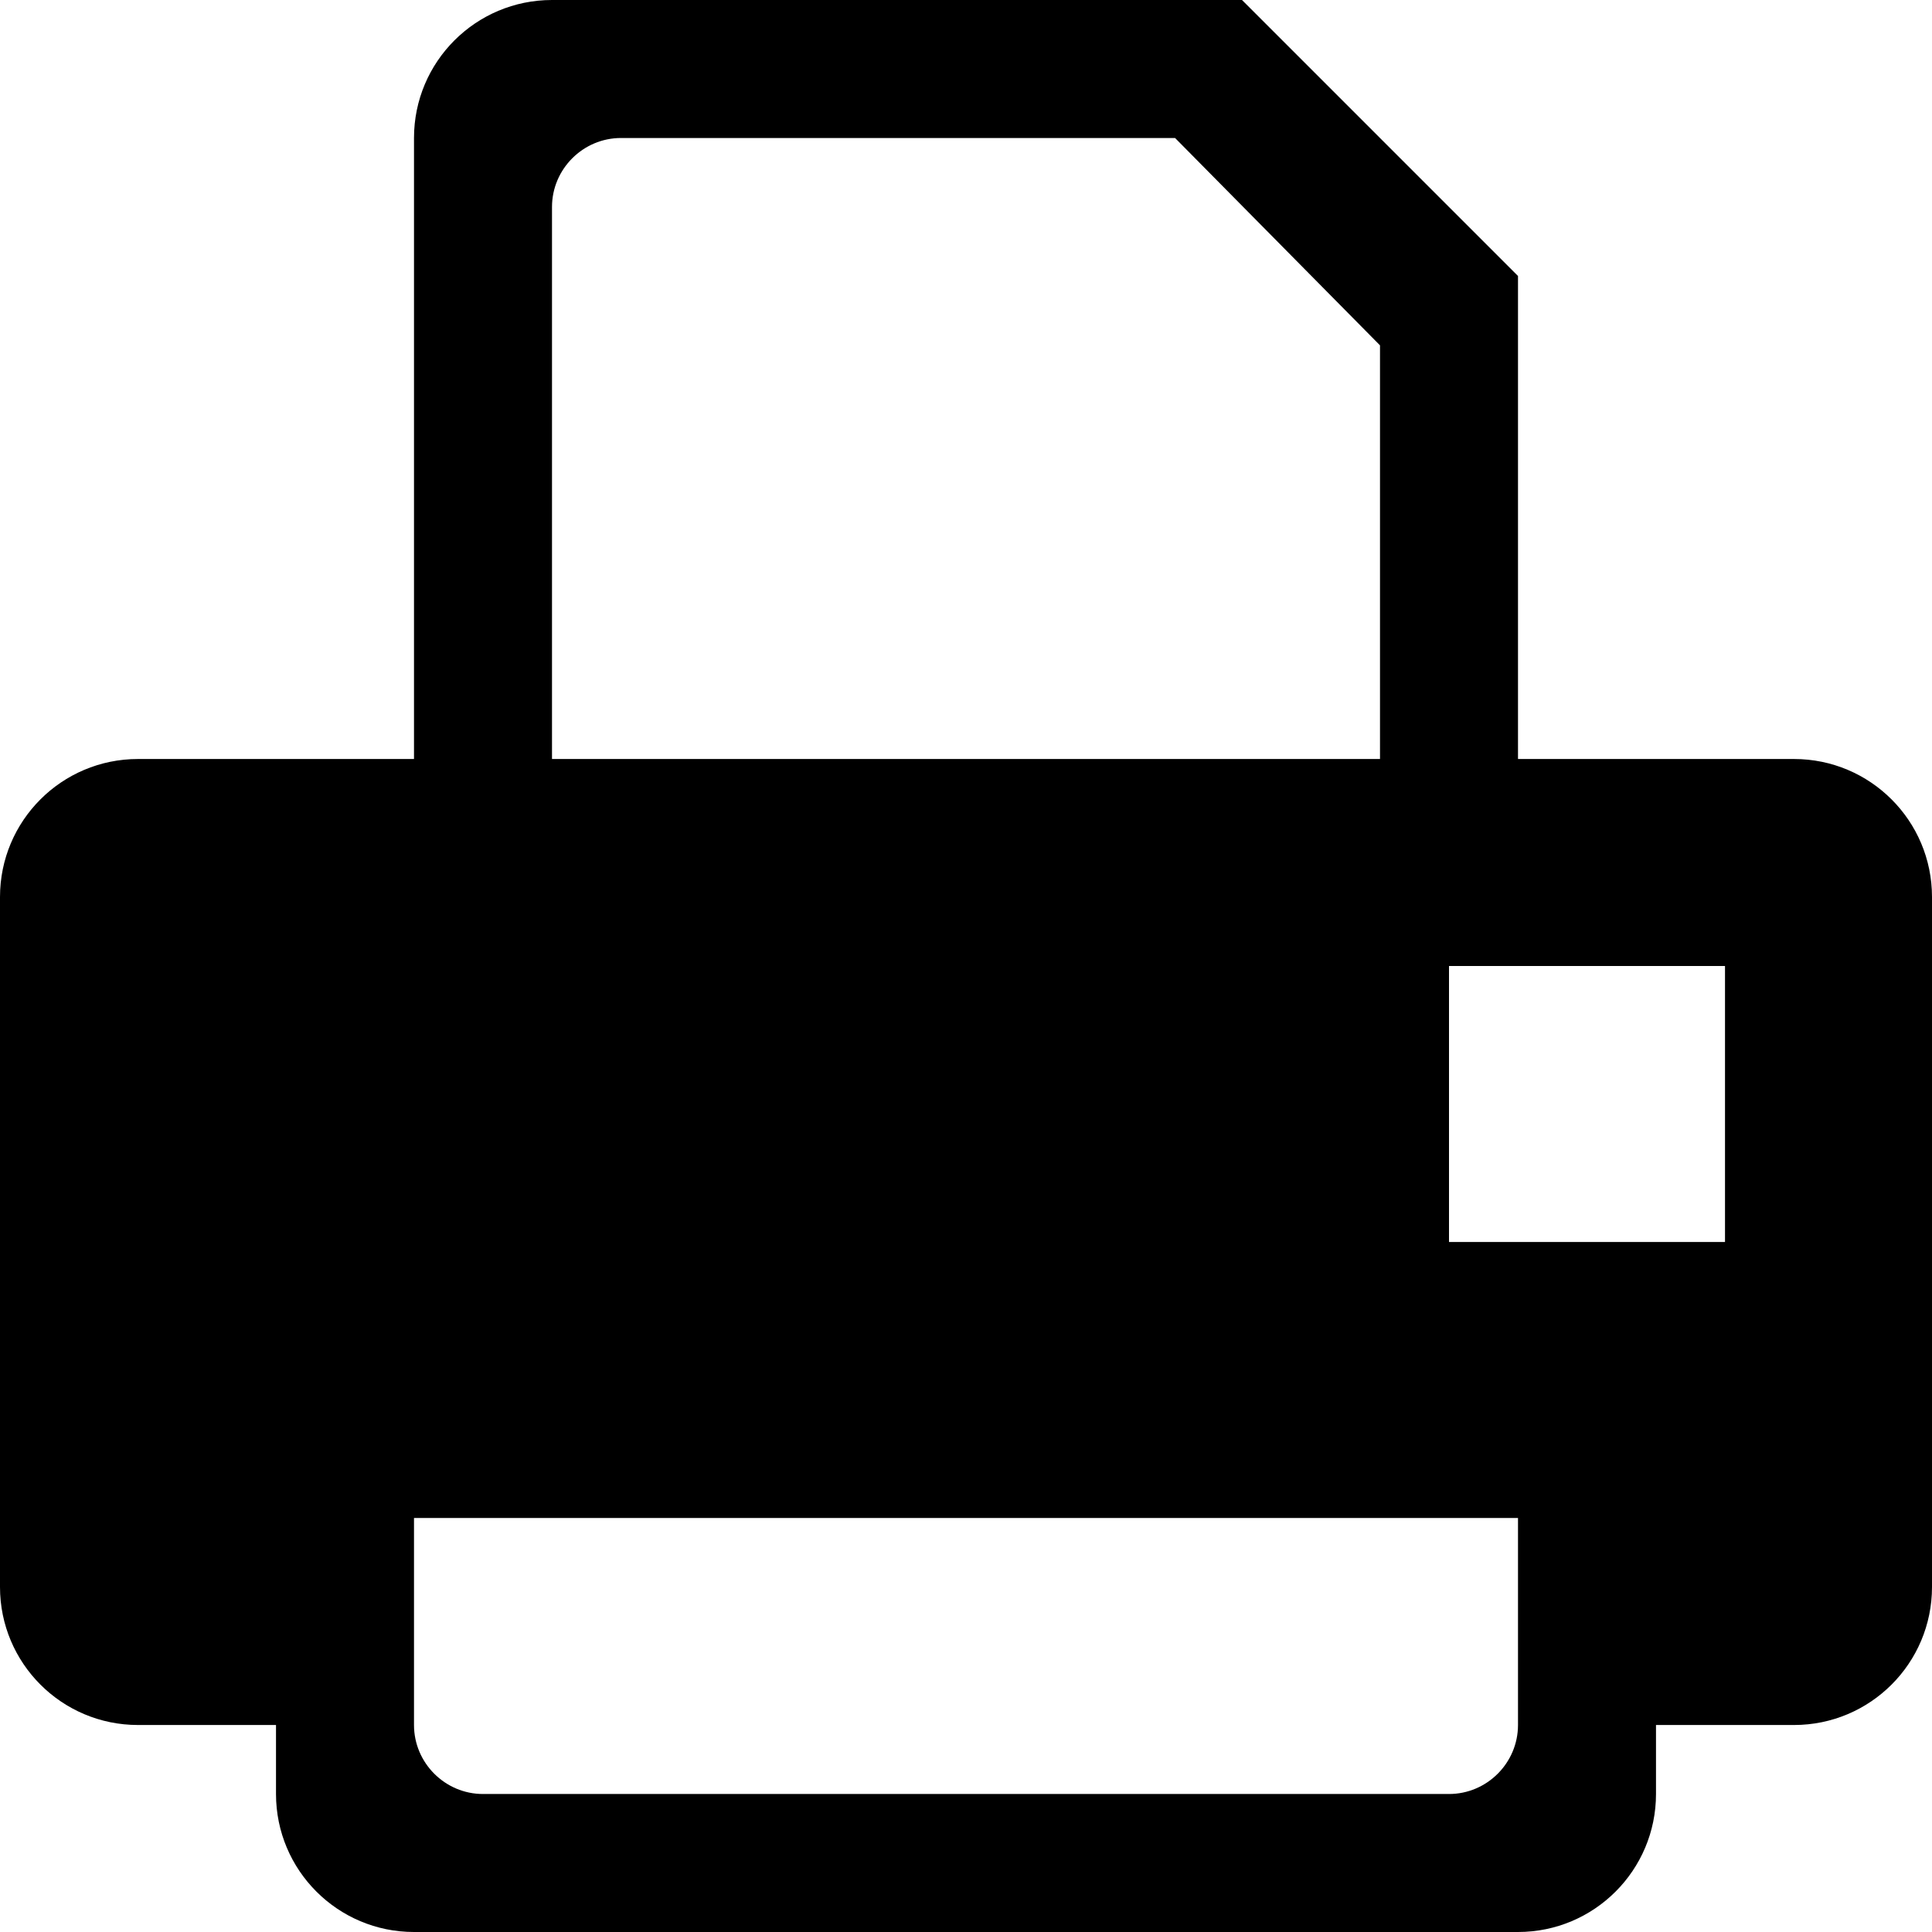
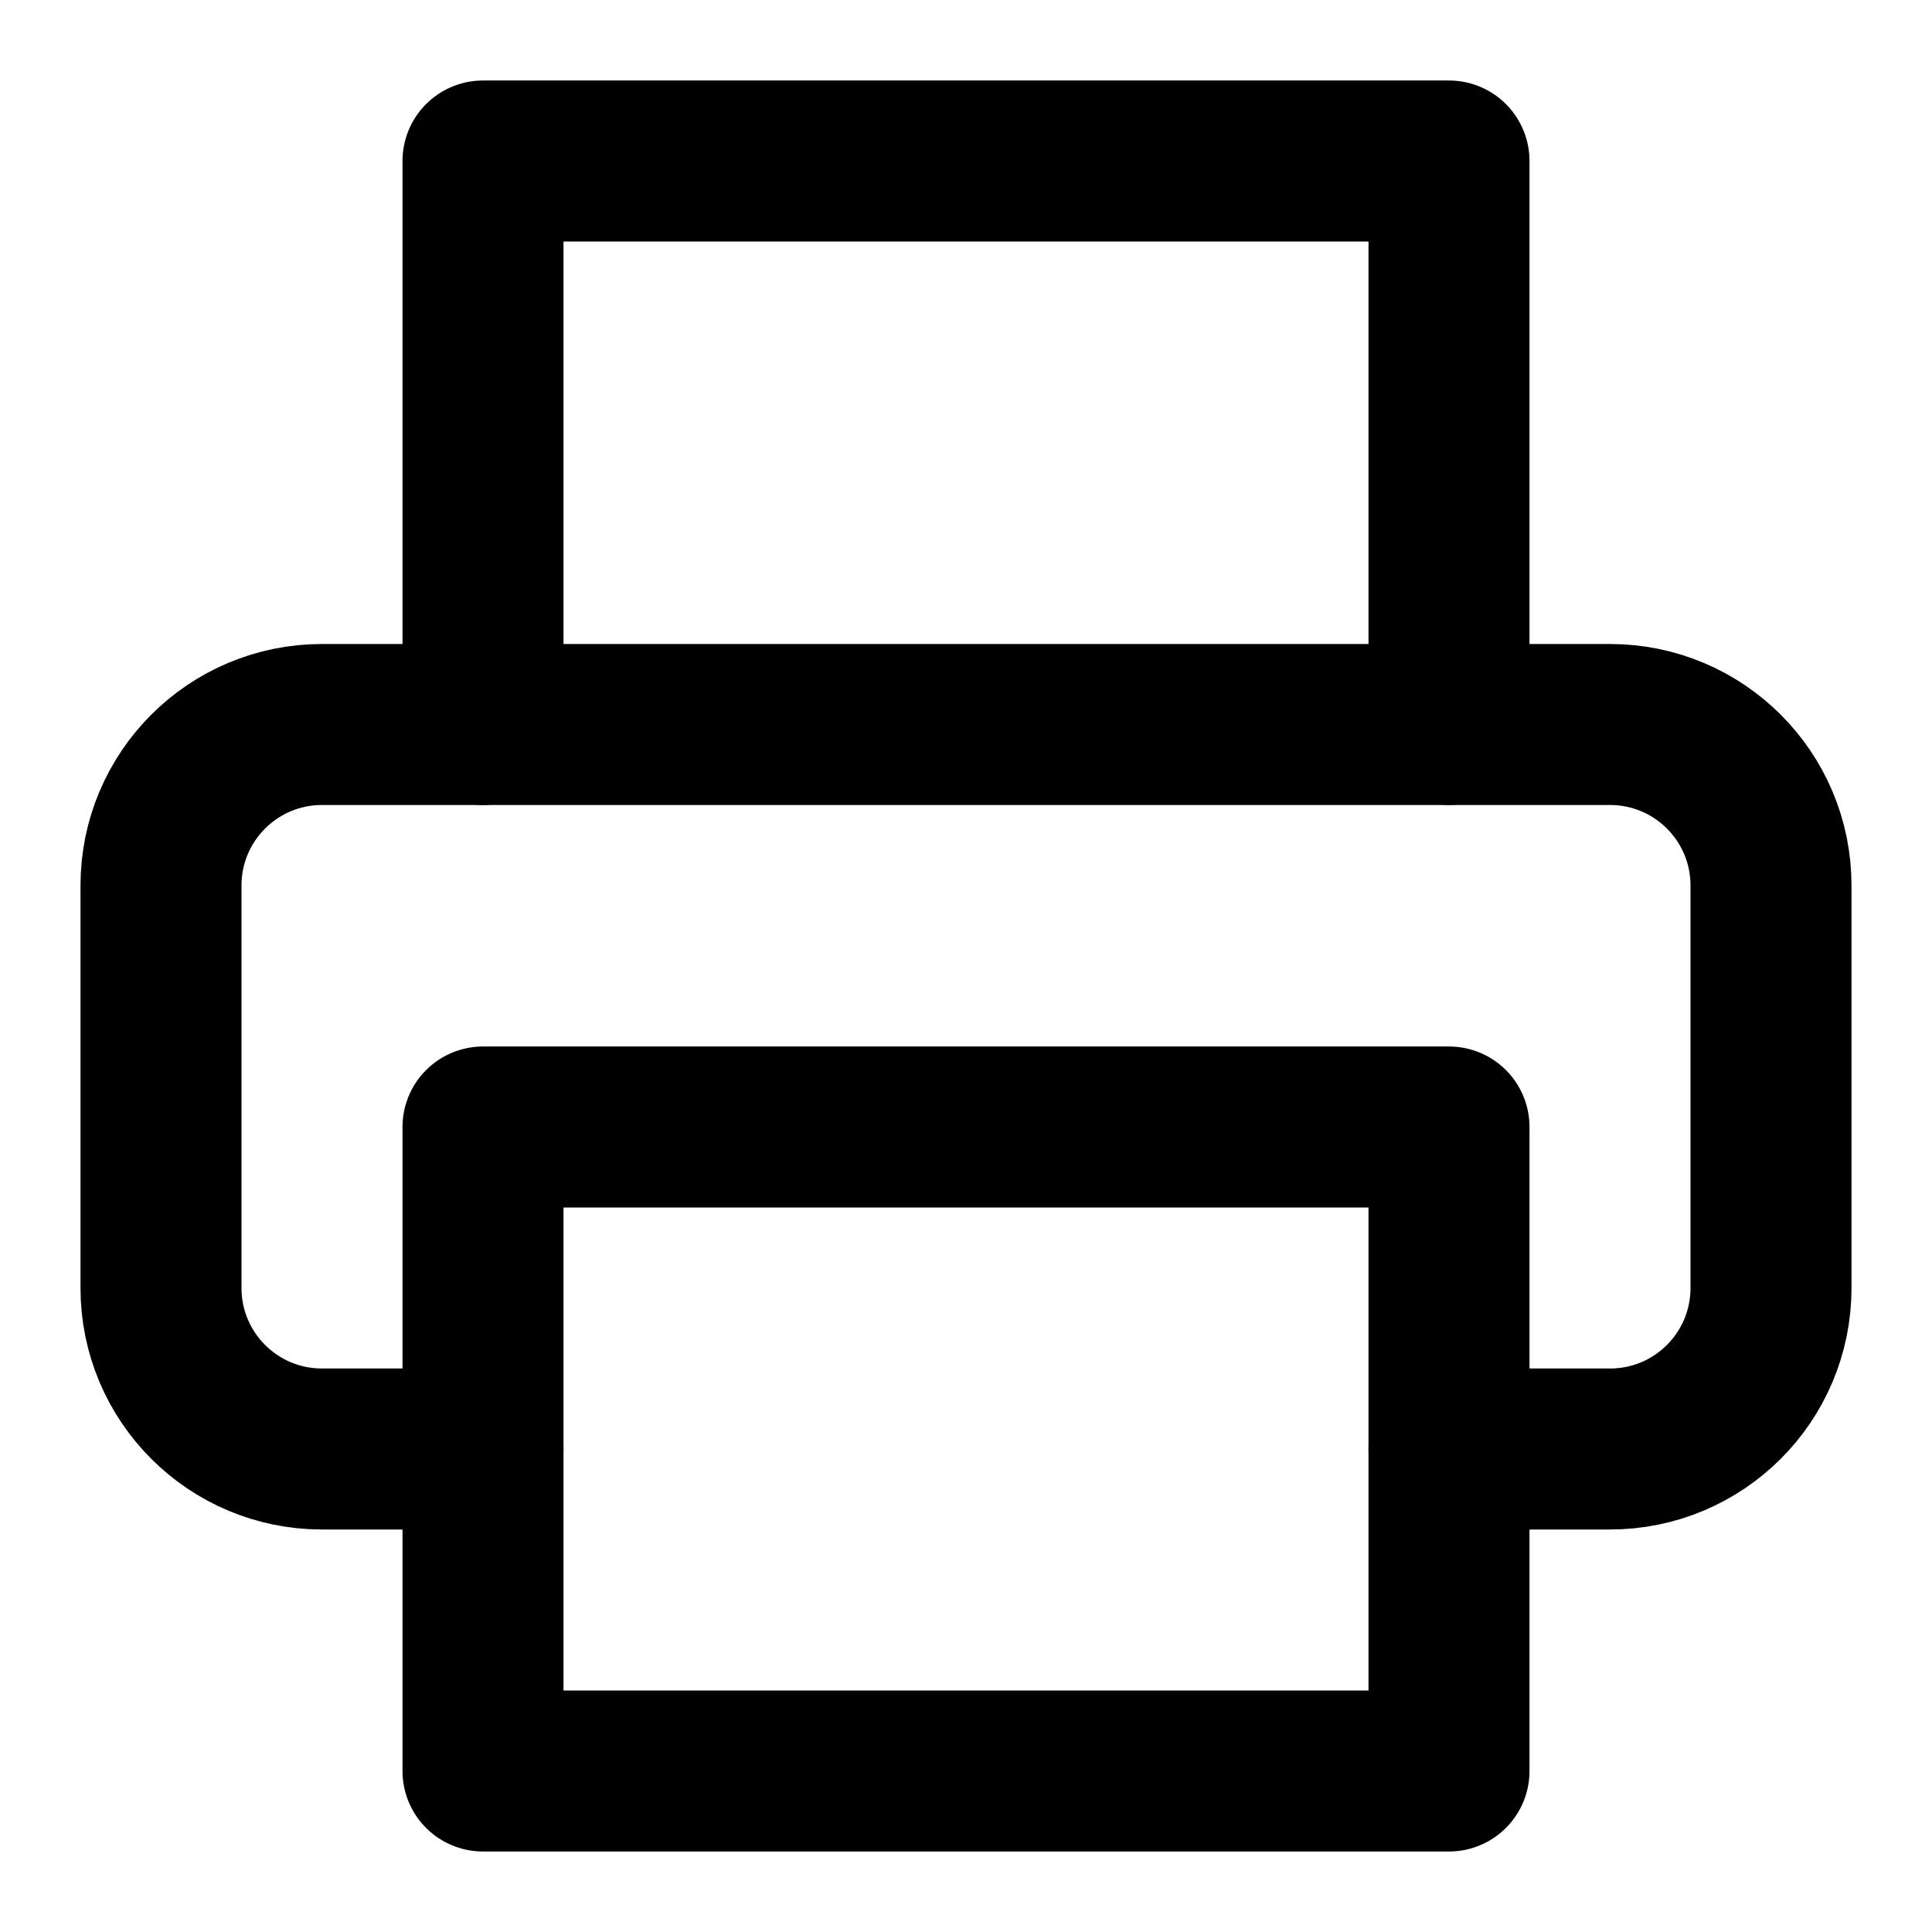
- <svg xmlns="http://www.w3.org/2000/svg" width="560" height="560" viewBox="0 0 560 560">
-   <path d="M520 220h-80V80L360 0H160c-22.1 0-40 17.9-40 40v180H40c-22.1 0-40 17.9-40 40v200c0 22.1 17.9 40 40 40h40v20c0 22.1 17.9 40 40 40h320c22.1 0 40-17.9 40-40v-20h40c22.1 0 40-17.9 40-40V260c0-22.1-17.9-40-40-40zM160 60c0-11 9-20 20-20h160.6l59.4 60.1V220H160V60zm280 440c0 11-9 20-20 20H140c-11 0-20-9-20-20v-60h320v60zm60-140h-80v-80h80v80z" />
+ <svg xmlns="http://www.w3.org/2000/svg" width="24px" height="24px" viewBox="0 0 24 24" version="1.1">
+   <g id="print" stroke="none" stroke-width="1" fill="none" fill-rule="evenodd" stroke-linecap="round" stroke-linejoin="round">
+     <rect id="Rectangle" stroke="#000000" stroke-width="2" x="6" y="14" width="12" height="8" />
+     <path d="M6,18 L4,18 C2.895,18 2,17.105 2,16 L2,11 C2,9.895 2.895,9 4,9 L20,9 C21.105,9 22,9.895 22,11 L22,16 C22,17.105 21.105,18 20,18 L18,18" id="Path" stroke="#000000" stroke-width="2" />
+     <polyline id="Path" stroke="#000000" stroke-width="2" points="6 9 6 2 18 2 18 9" />
+   </g>
</svg>
